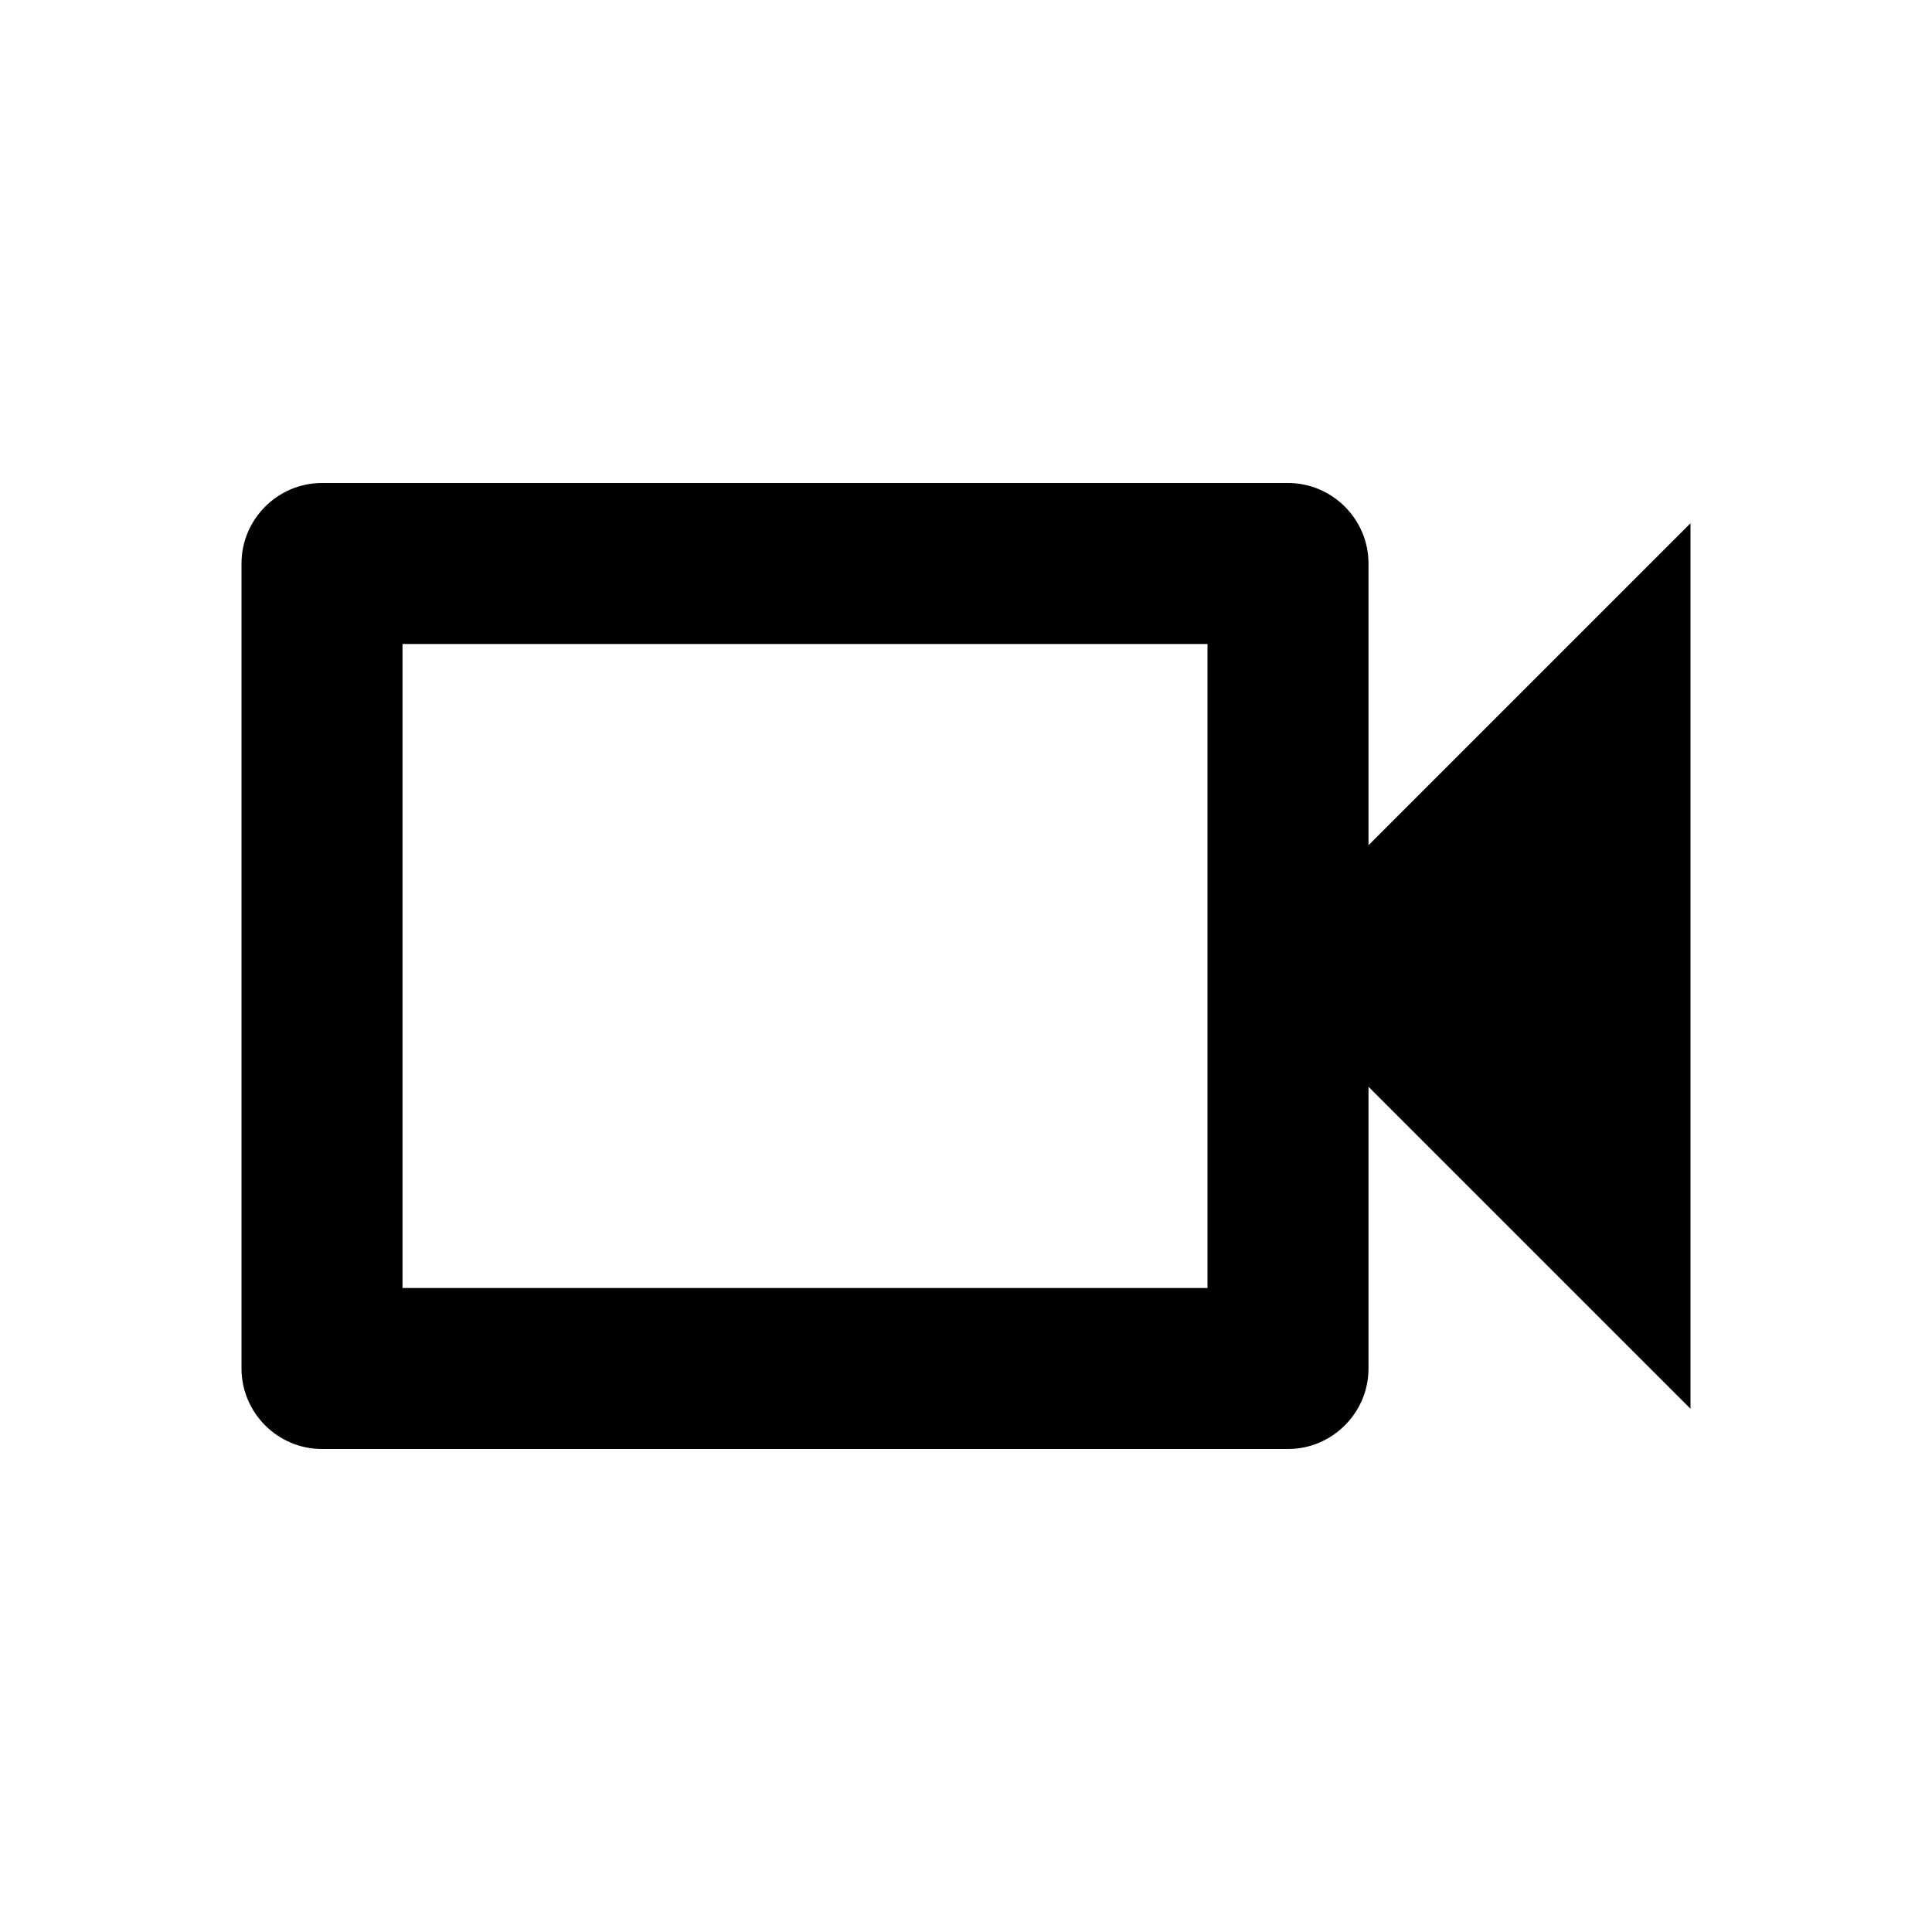
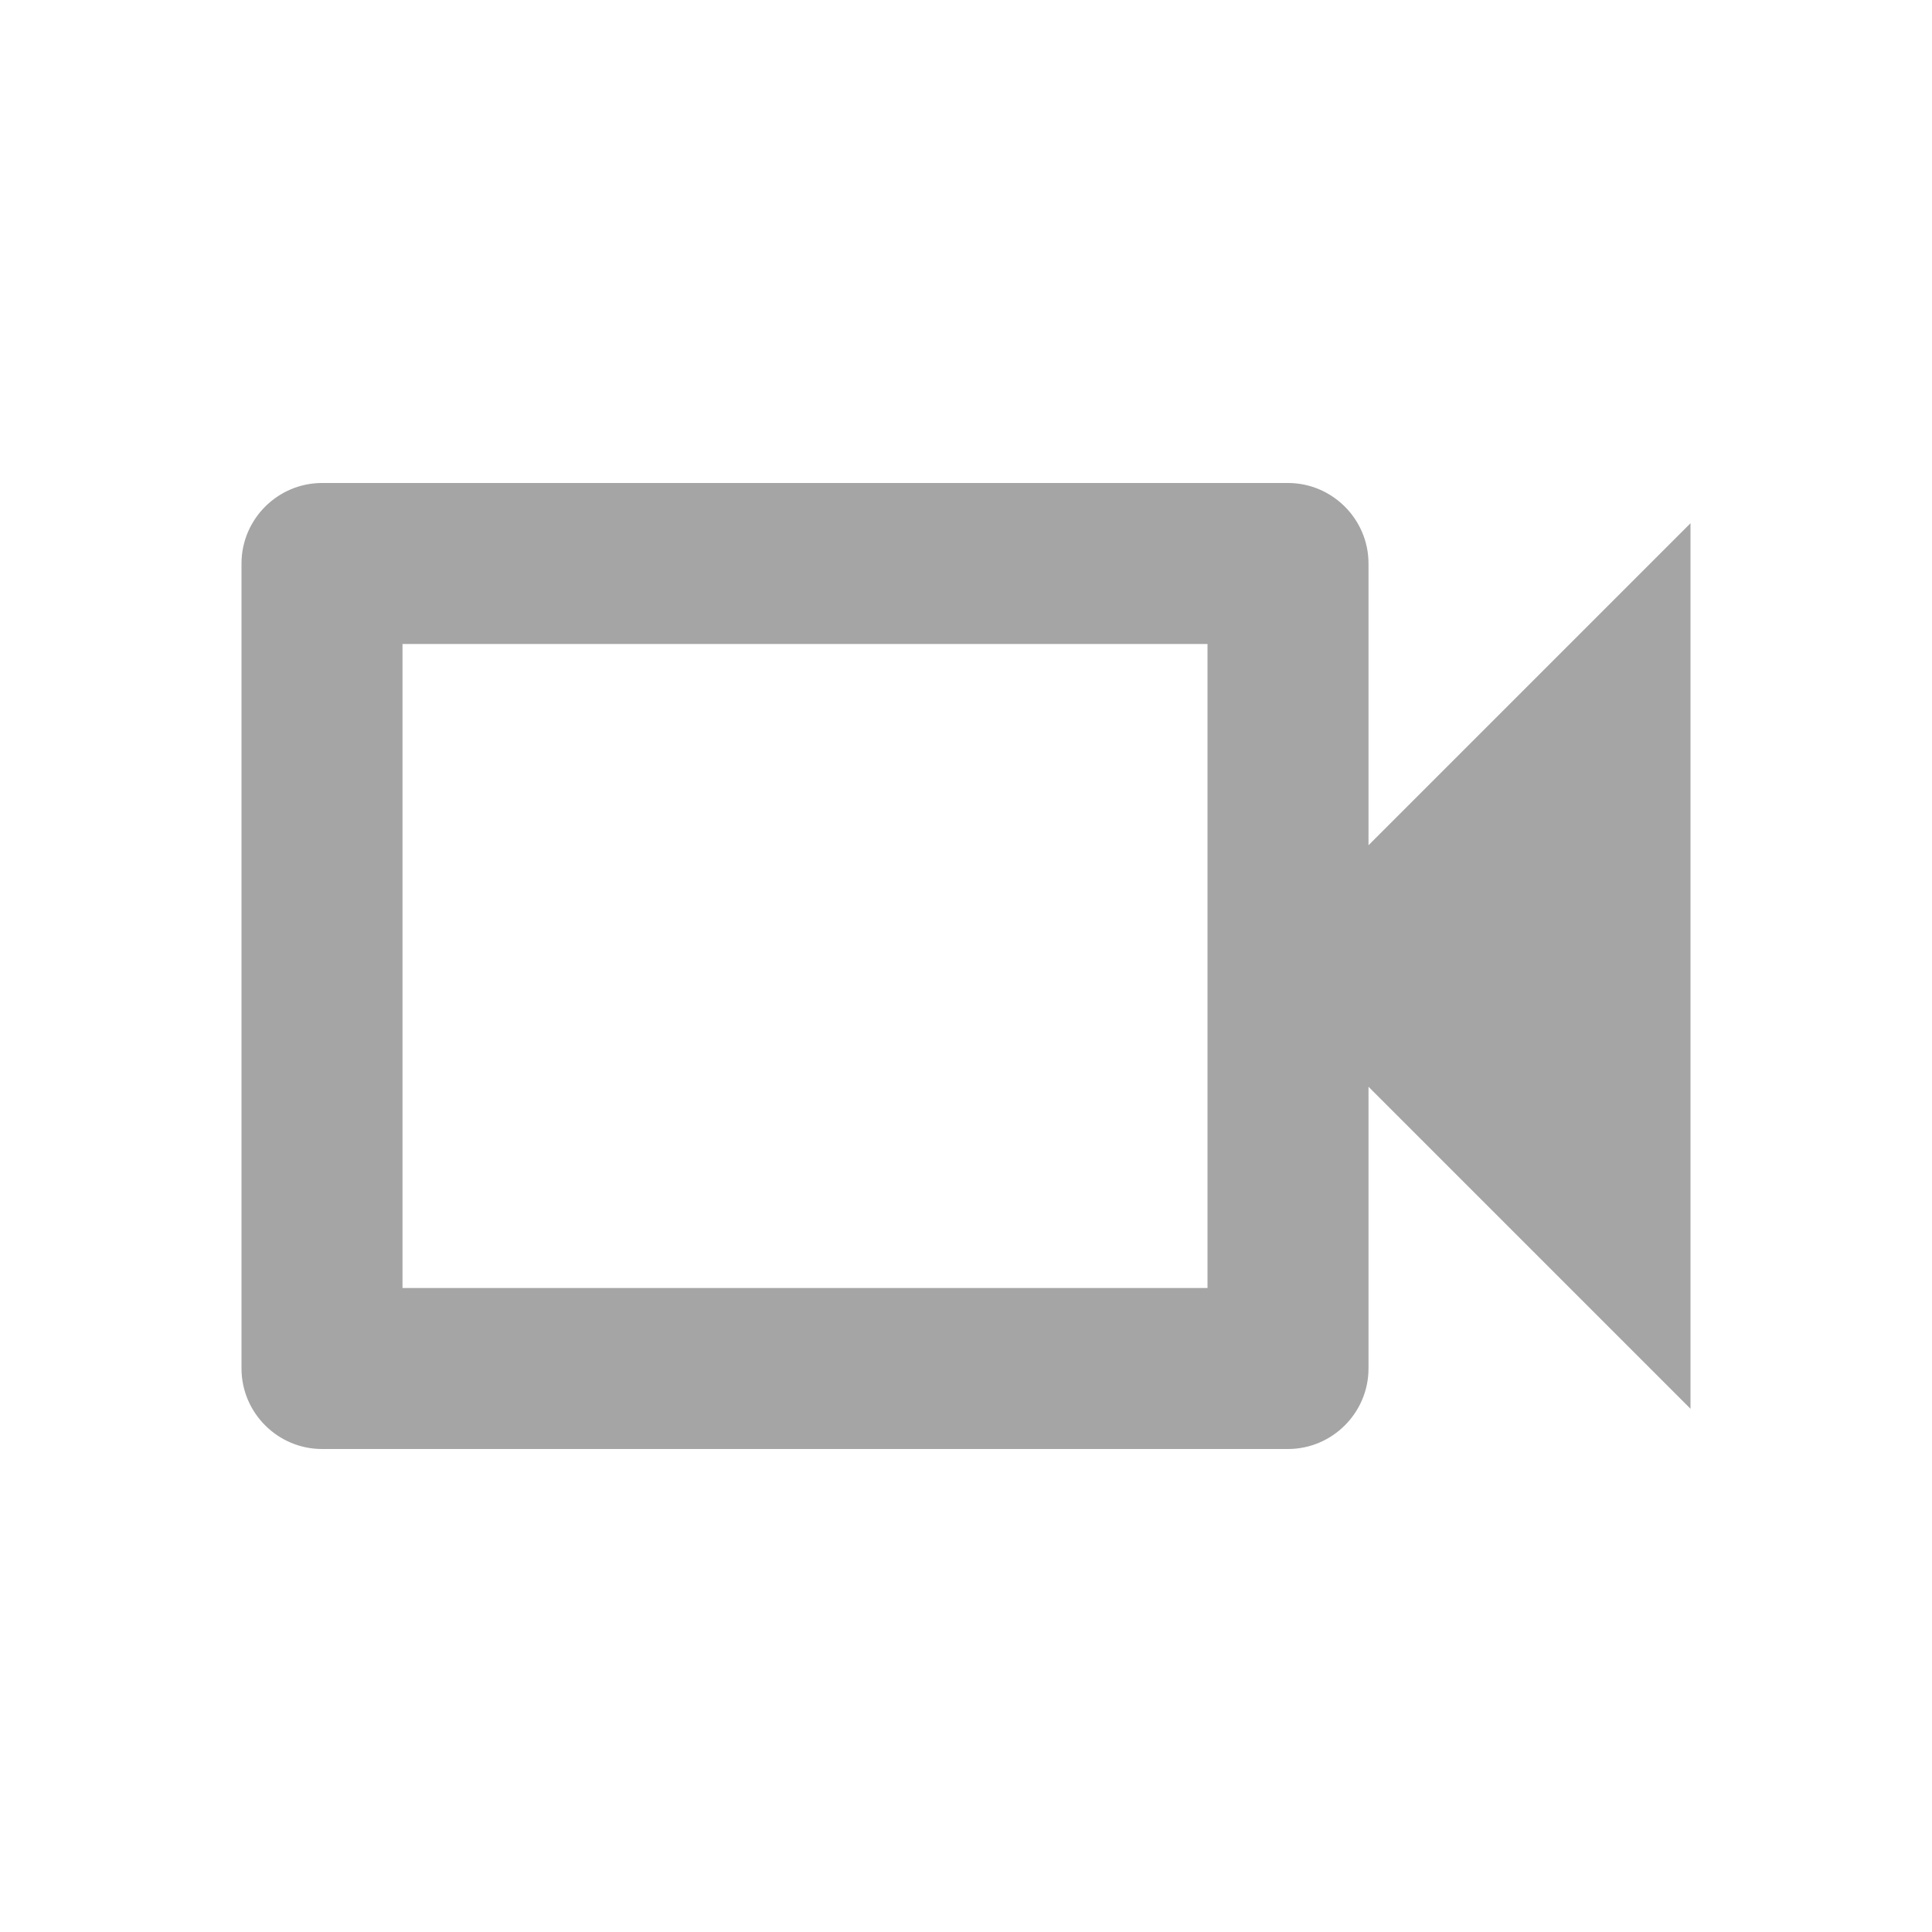
- <svg xmlns="http://www.w3.org/2000/svg" height="24" viewBox="0 0 24 24" width="24">
-   <path d="M0 0h24v24H0V0z" fill="none" />
-   <path d="M15 8v8H5V8h10m1-2H4c-.55 0-1 .45-1 1v10c0 .55.45 1 1 1h12c.55 0 1-.45 1-1v-3.5l4 4v-11l-4 4V7c0-.55-.45-1-1-1z" />
+ <svg xmlns="http://www.w3.org/2000/svg" width="24px" height="24px" viewBox="0 0 24 24" version="1.1">
+   <g id="Page-1" stroke="none" stroke-width="1" fill="none" fill-rule="evenodd">
+     <g id="video_upload_icon">
+       <polygon id="Path" points="0 0 24 0 24 24 0 24" />
+       <path d="M15,8 L15,16 L5,16 L5,8 L15,8 M16,6 L4,6 C3.45,6 3,6.45 3,7 L3,17 C3,17.55 3.45,18 4,18 L16,18 C16.55,18 17,17.55 17,17 L17,13.5 L21,17.5 L21,6.5 L17,10.5 L17,7 C17,6.45 16.55,6 16,6 Z" id="Shape" fill="#A5A5A5" fill-rule="nonzero" />
+     </g>
+   </g>
</svg>
